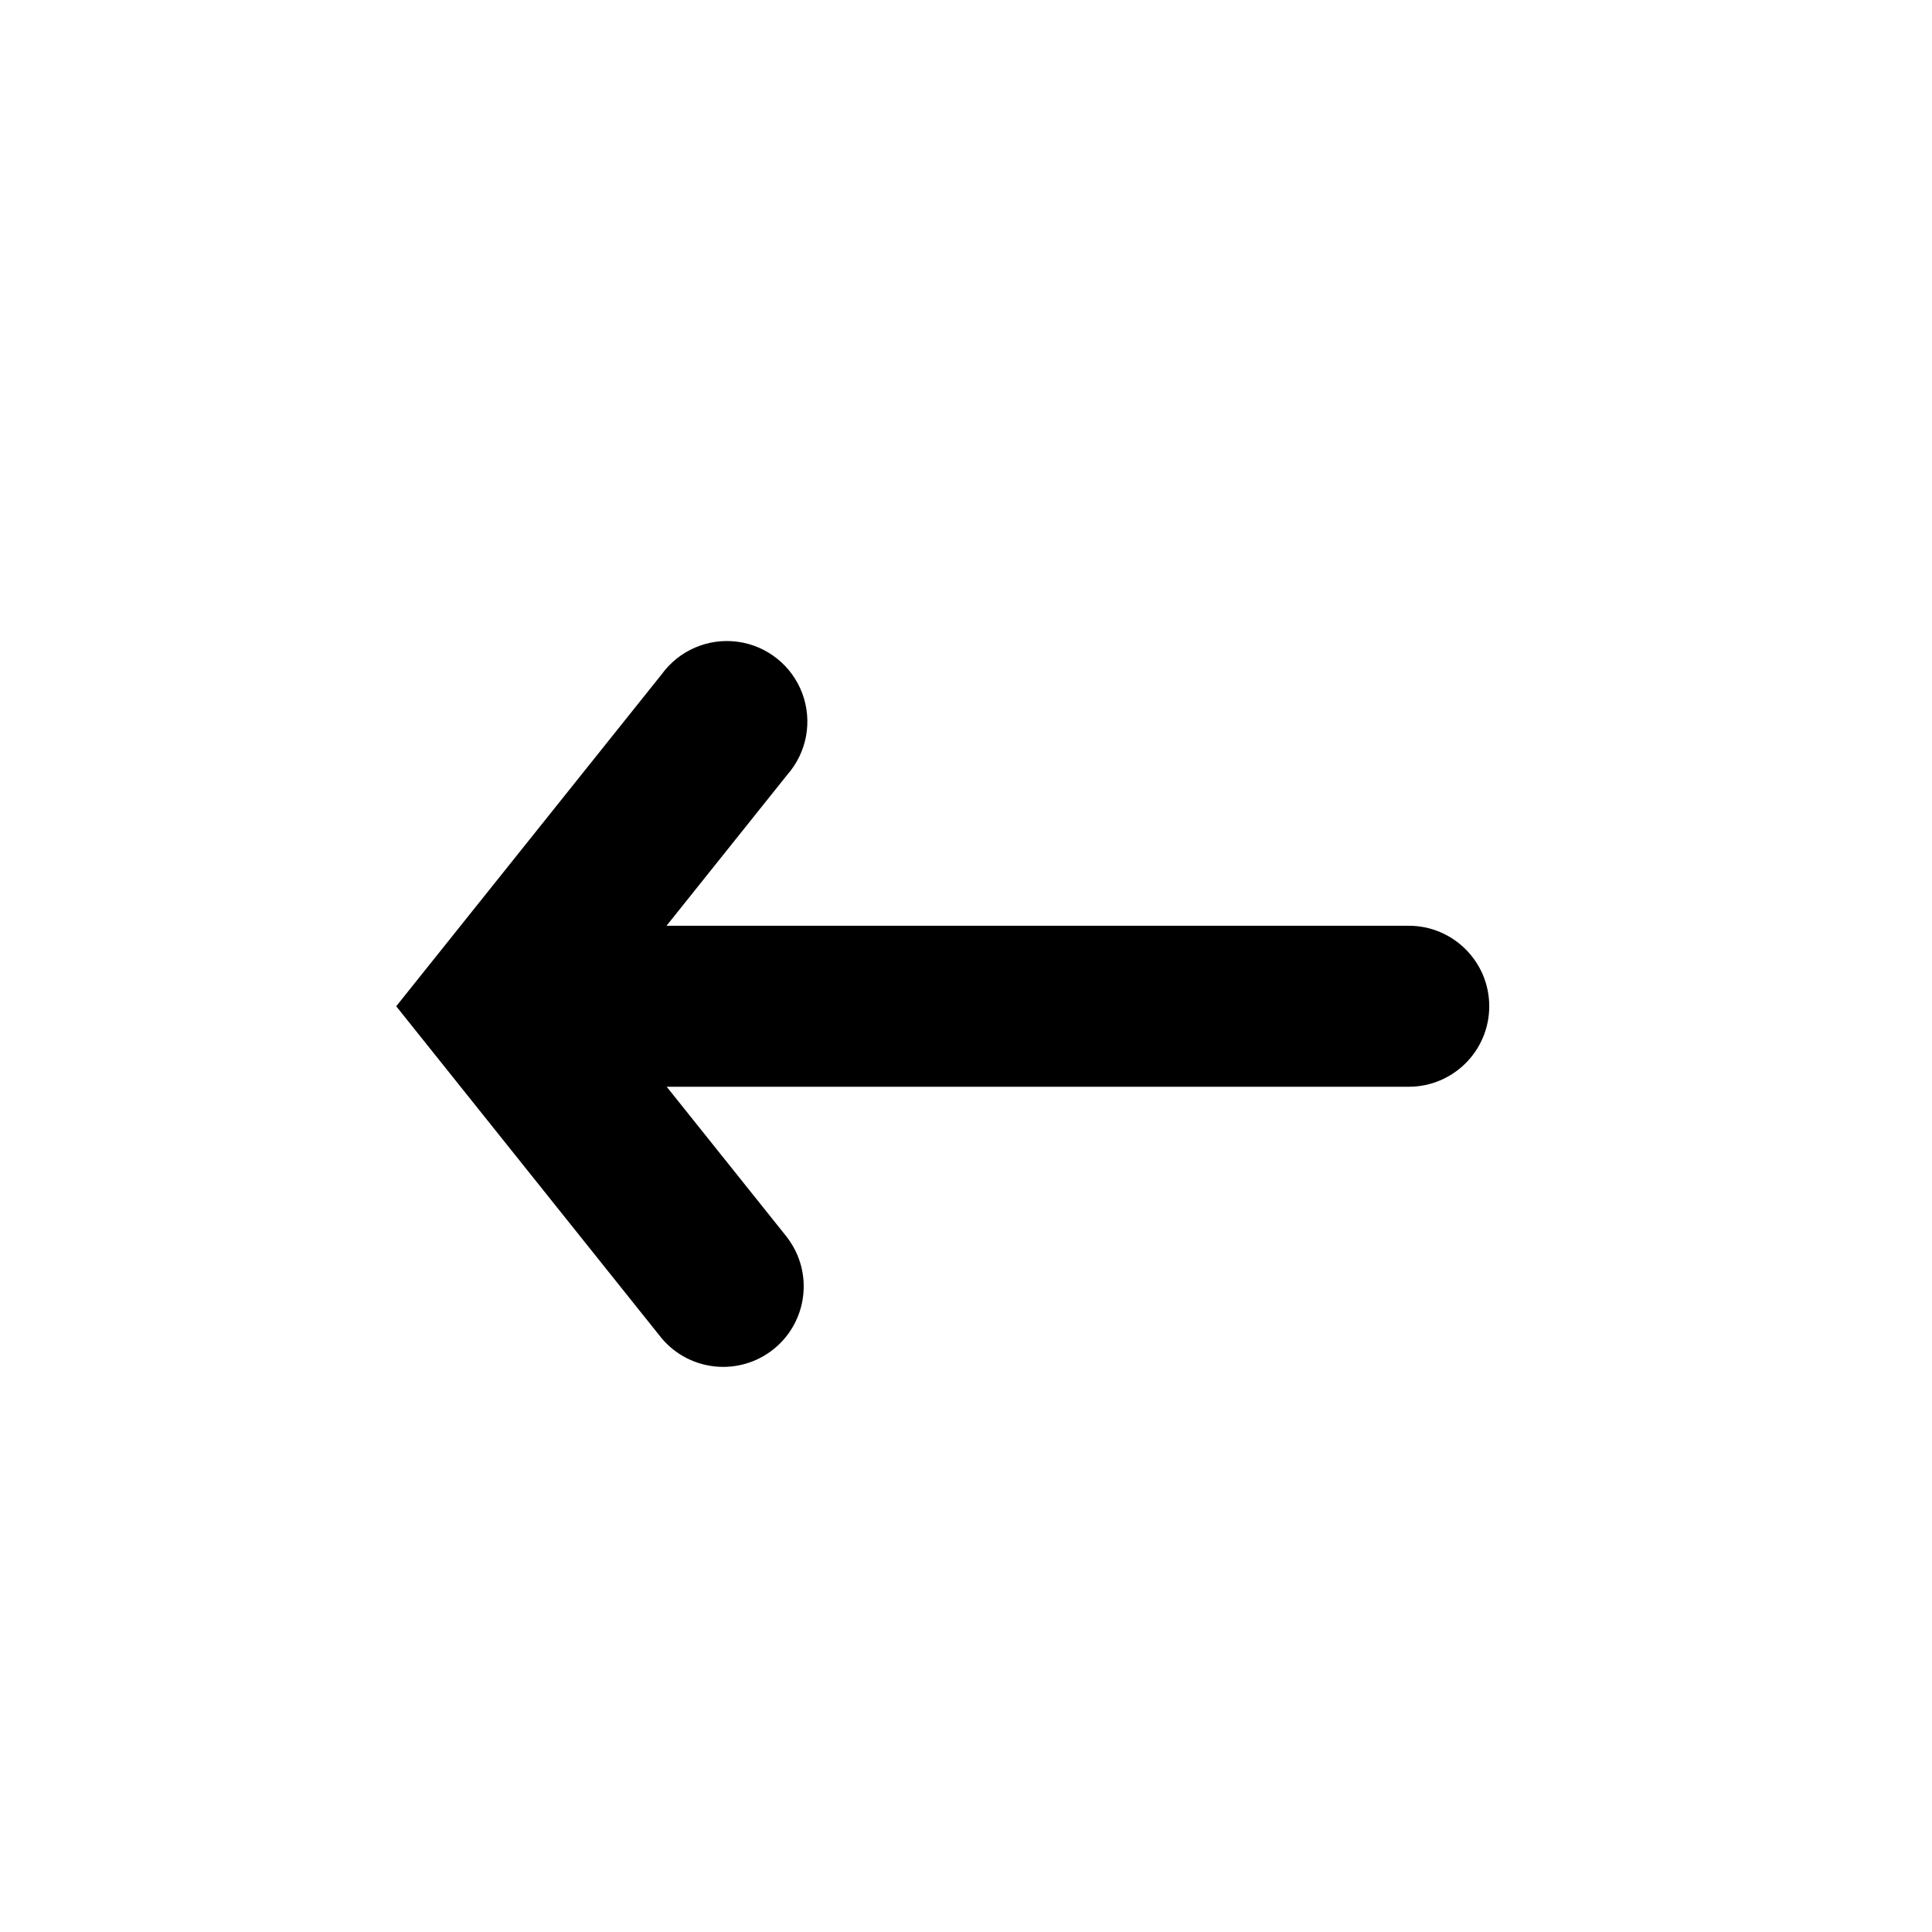
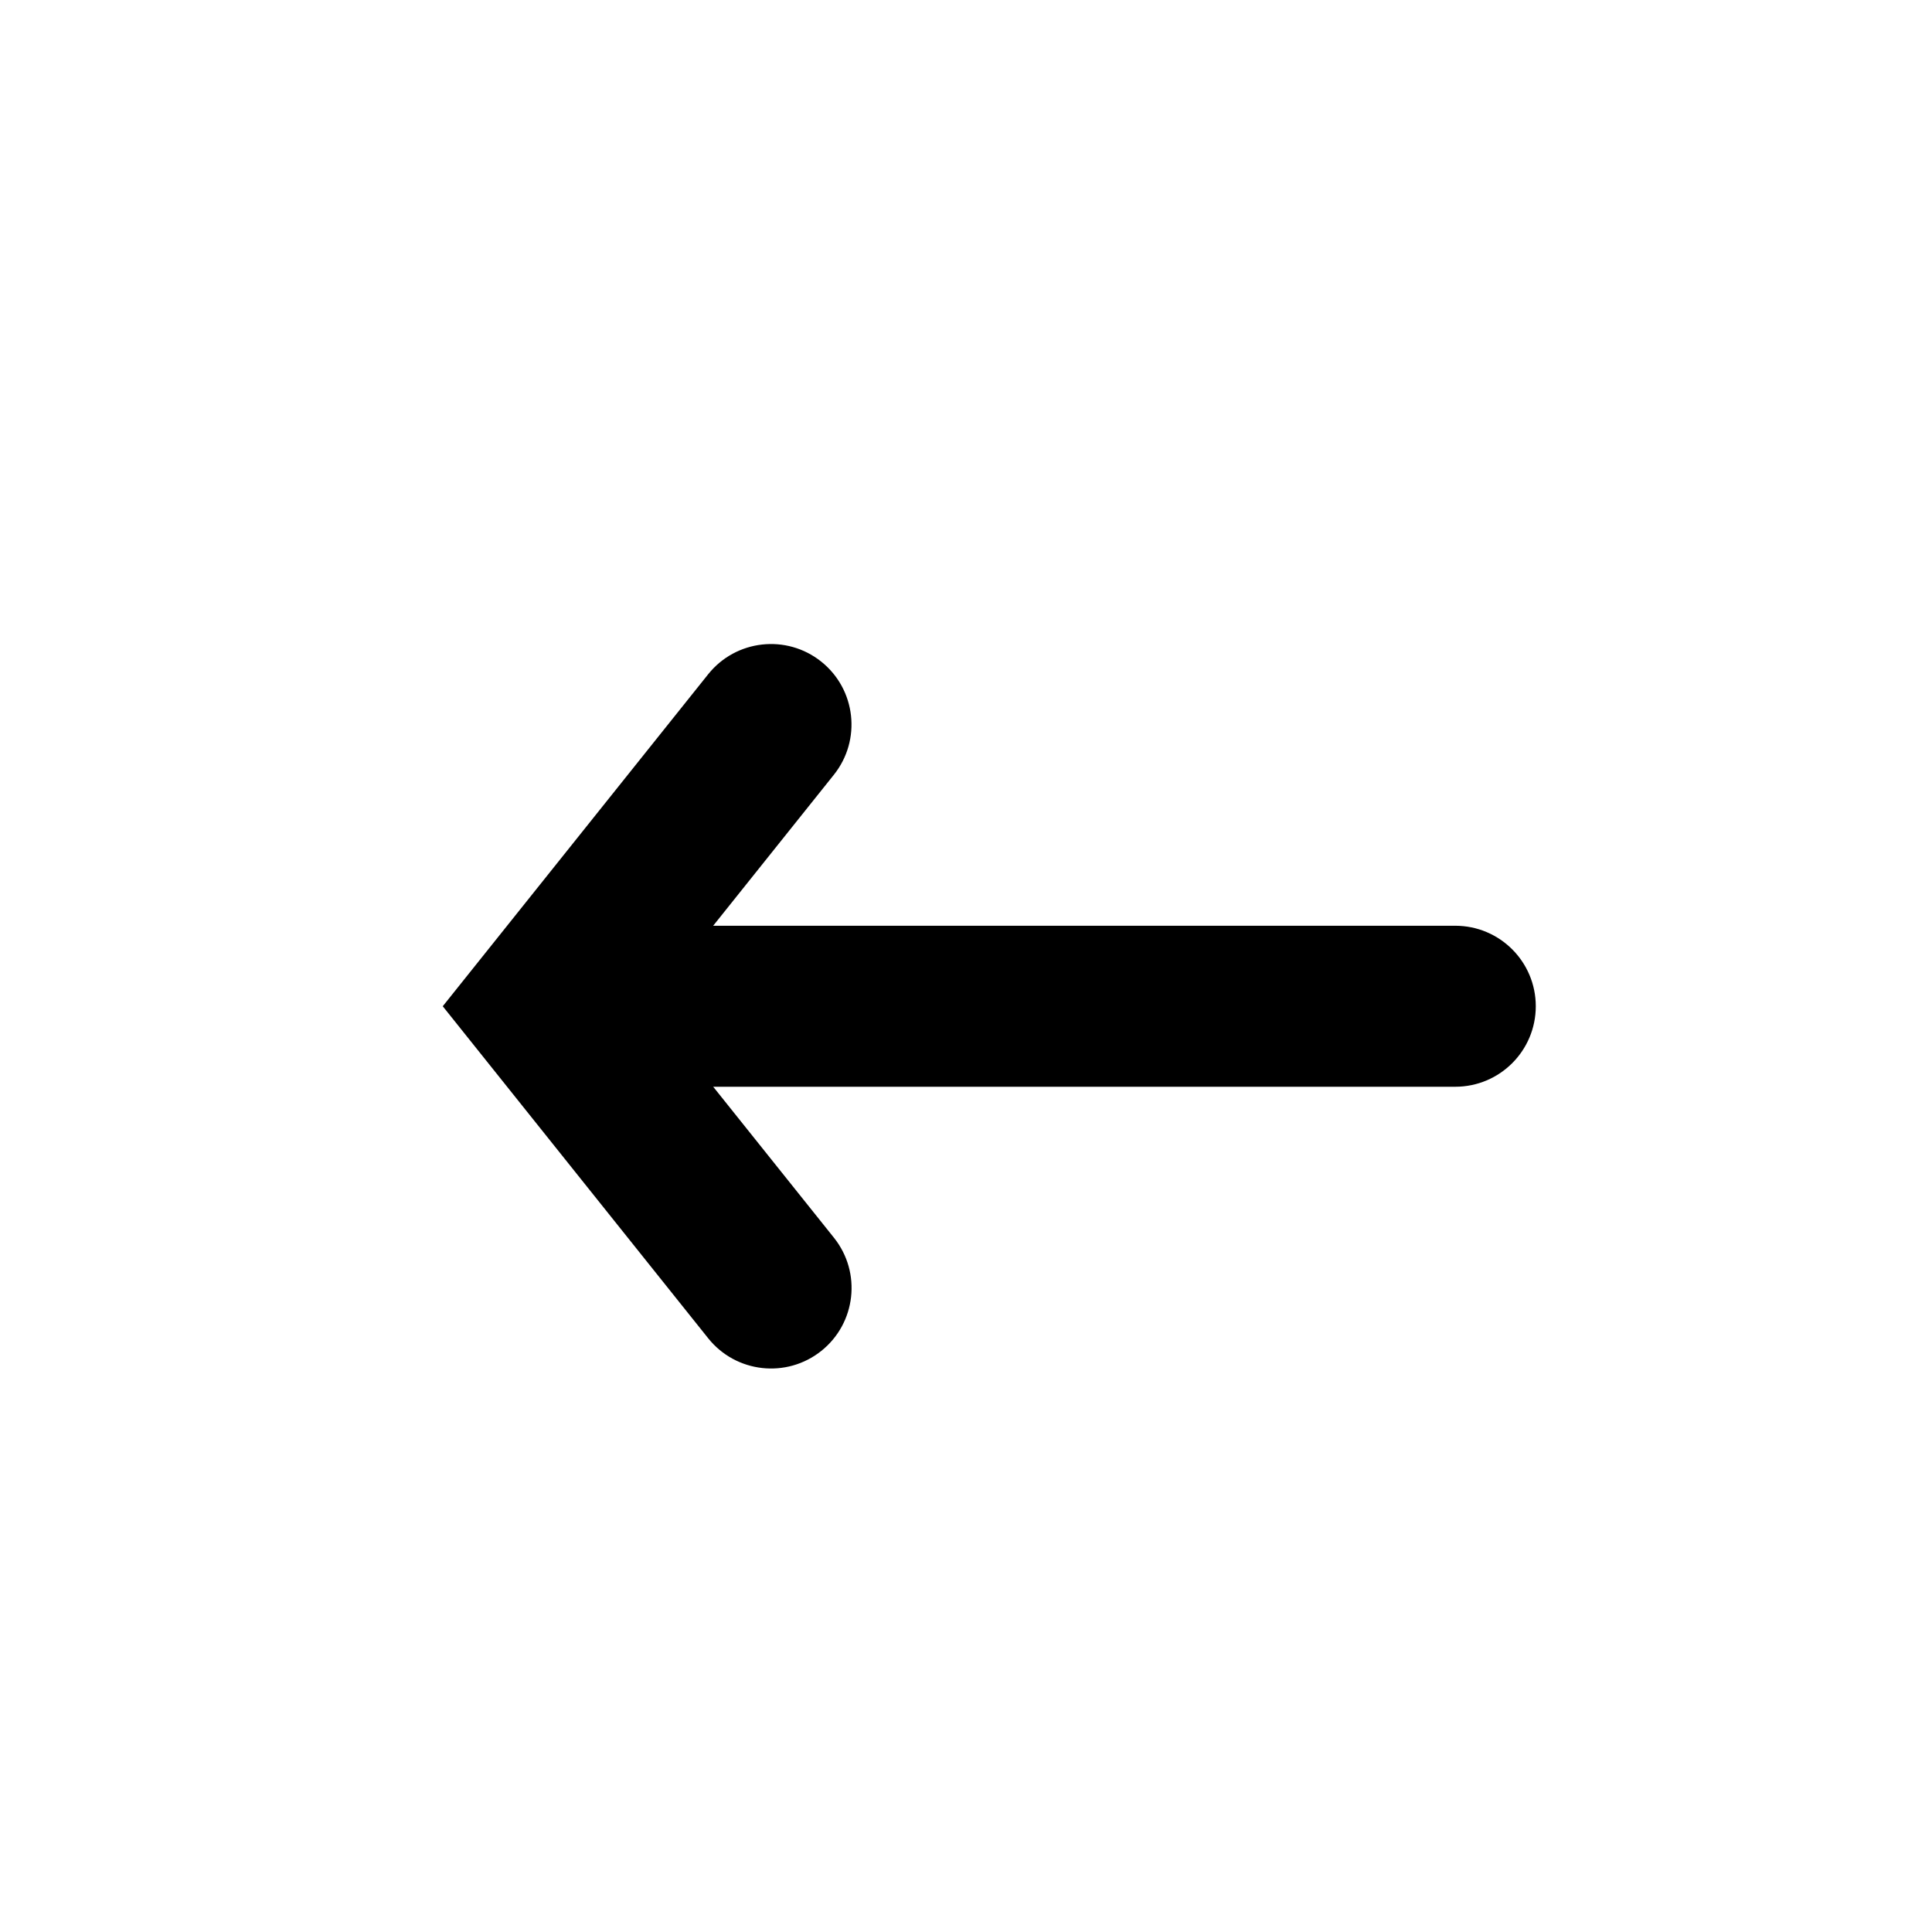
- <svg xmlns="http://www.w3.org/2000/svg" width="24" height="24" viewBox="0 0 24 24">
-   <path fill="currentColor" d="M9.781 15.376a1 1 0 01-1.562 1.248L4.922 12.5 8.22 8.376A1 1 0 119.78 9.624l-1.5 1.876H17.5a1 1 0 110 2H8.282l1.5 1.876z" />
+ <svg xmlns="http://www.w3.org/2000/svg" width="24" height="24" viewBox="0 0 24 24" fill="none">
+   <path fill-rule="evenodd" clip-rule="evenodd" d="M19.078 12.5a1 1 0 01-1 1h-10.5a1 1 0 110-2h10.5a1 1 0 011 1z" fill="currentColor" />
+   <path fill-rule="evenodd" clip-rule="evenodd" d="M10.202 8.219a1 1 0 01.157 1.405L8.06 12.5l2.3 2.876a1 1 0 01-1.563 1.248L5.5 12.5l3.297-4.124a1 1 0 011.405-.157z" fill="currentColor" />
</svg>
